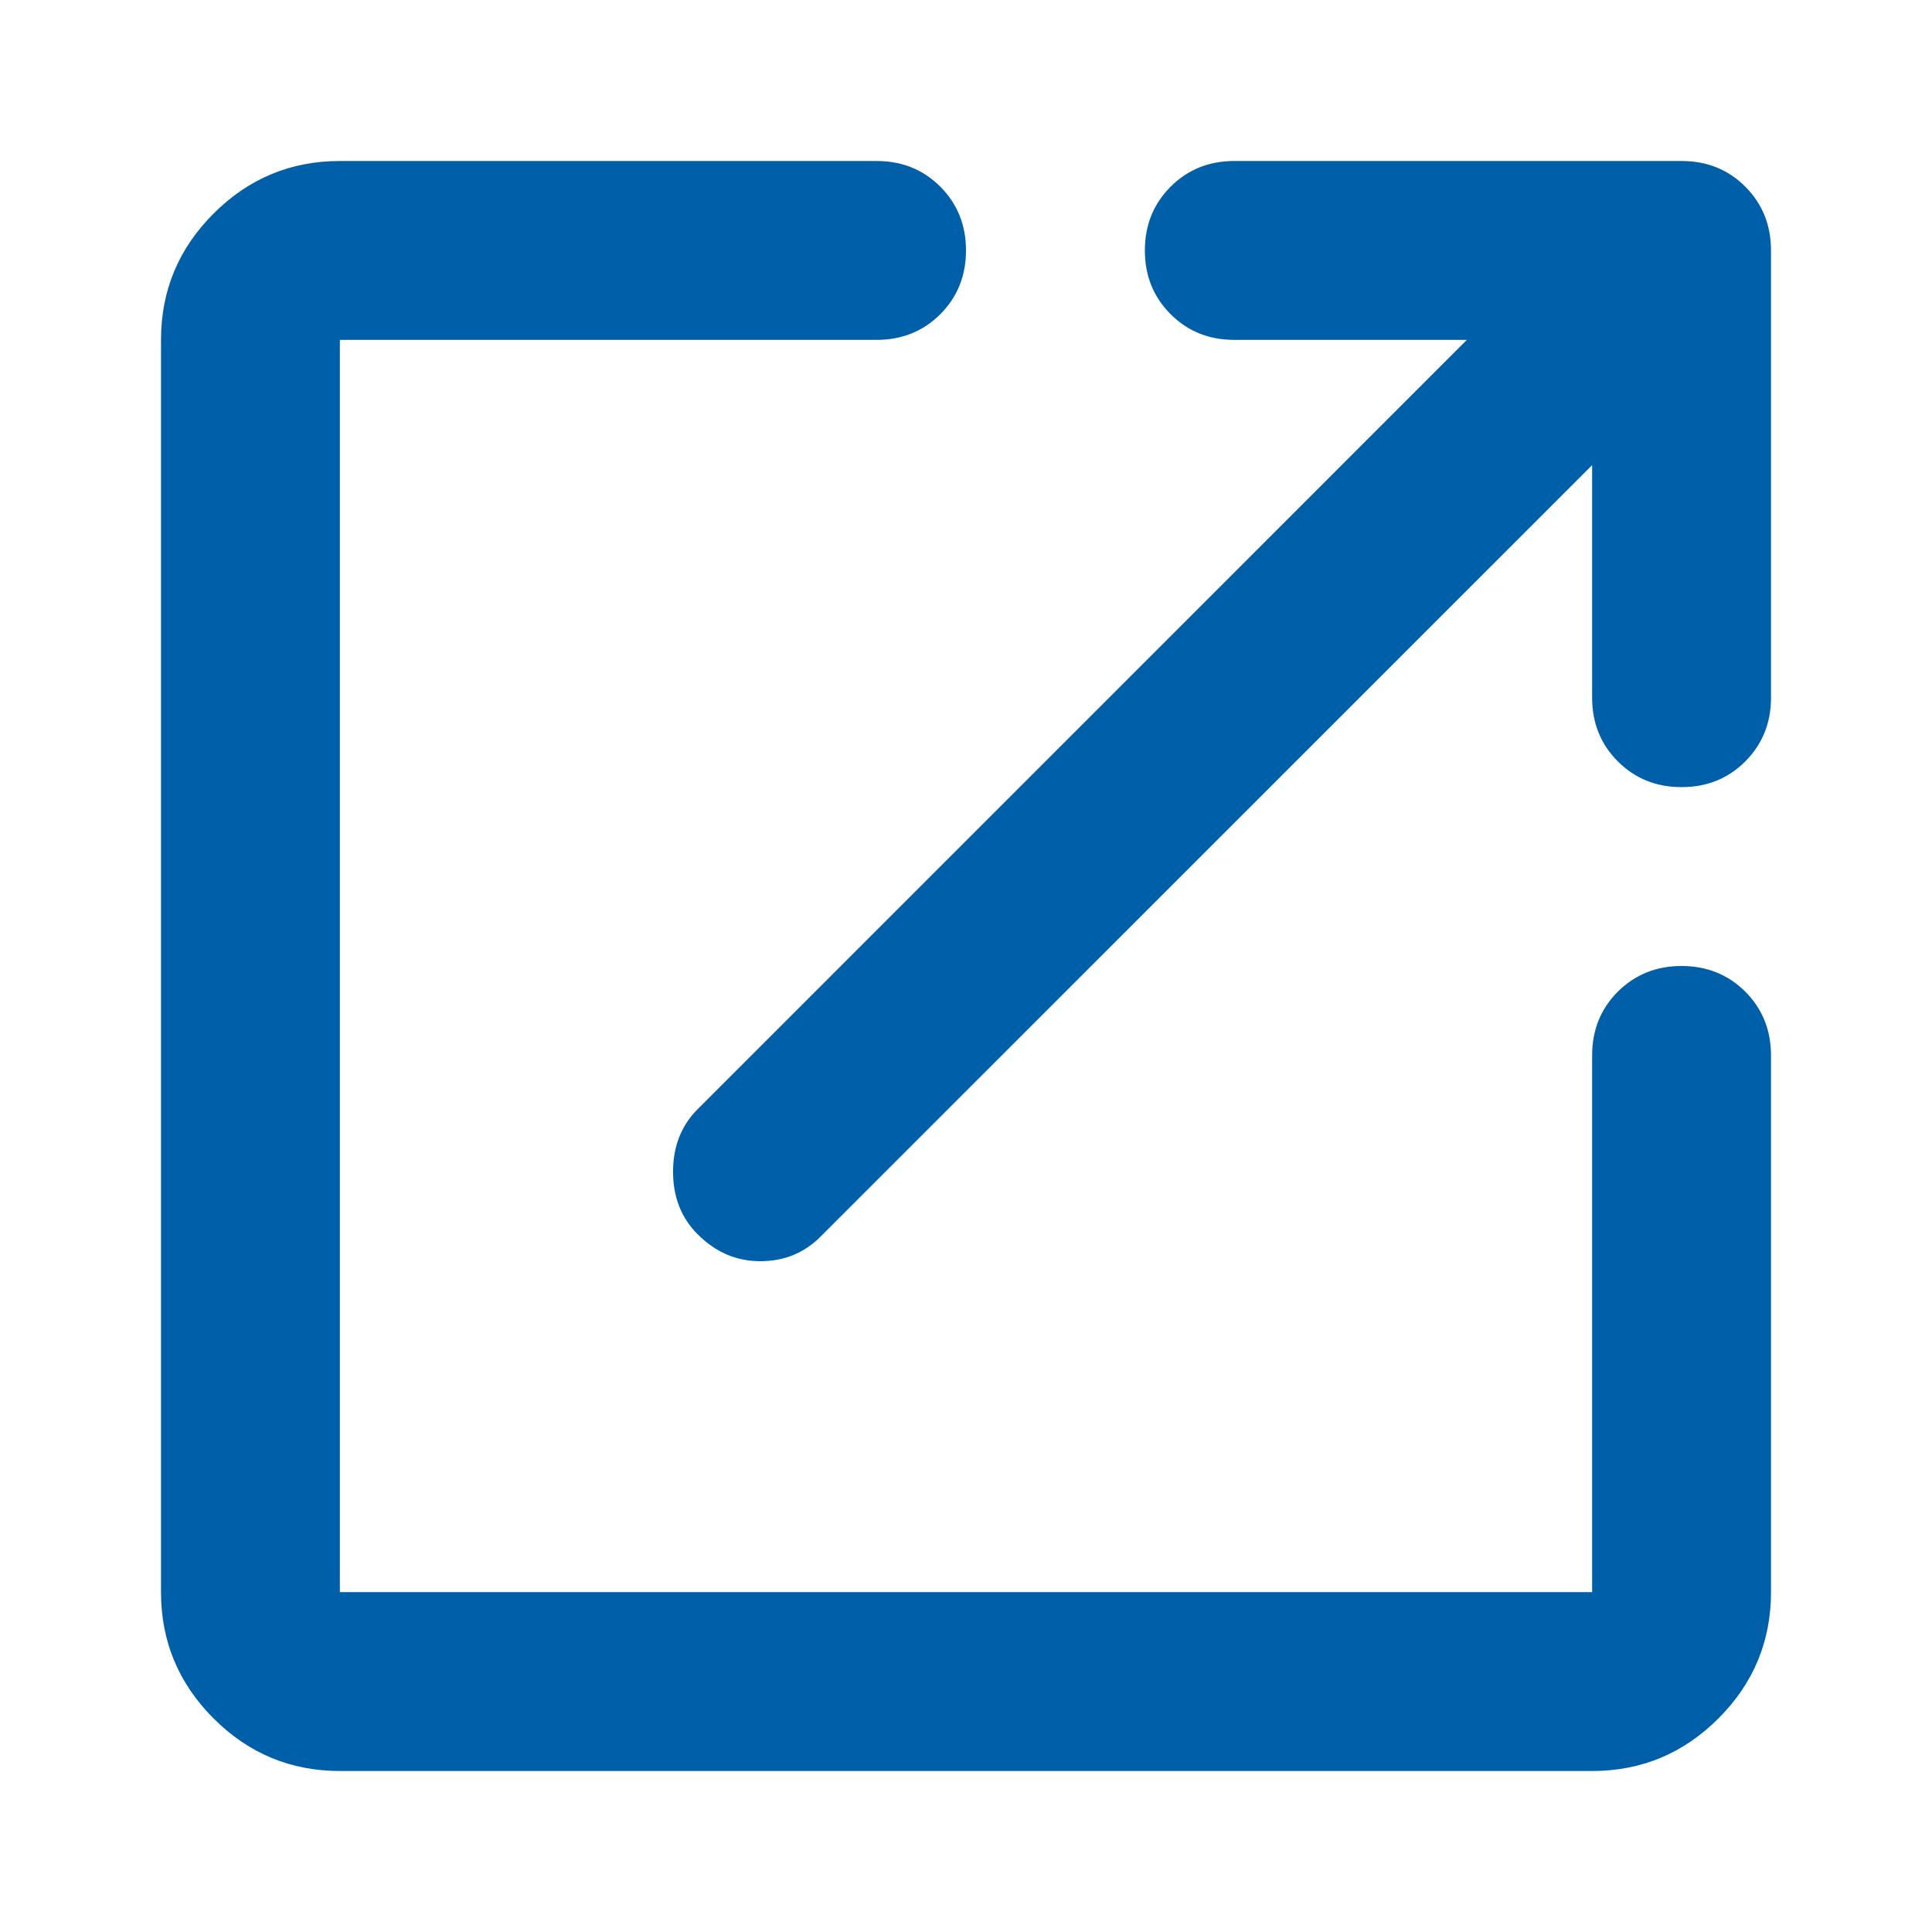
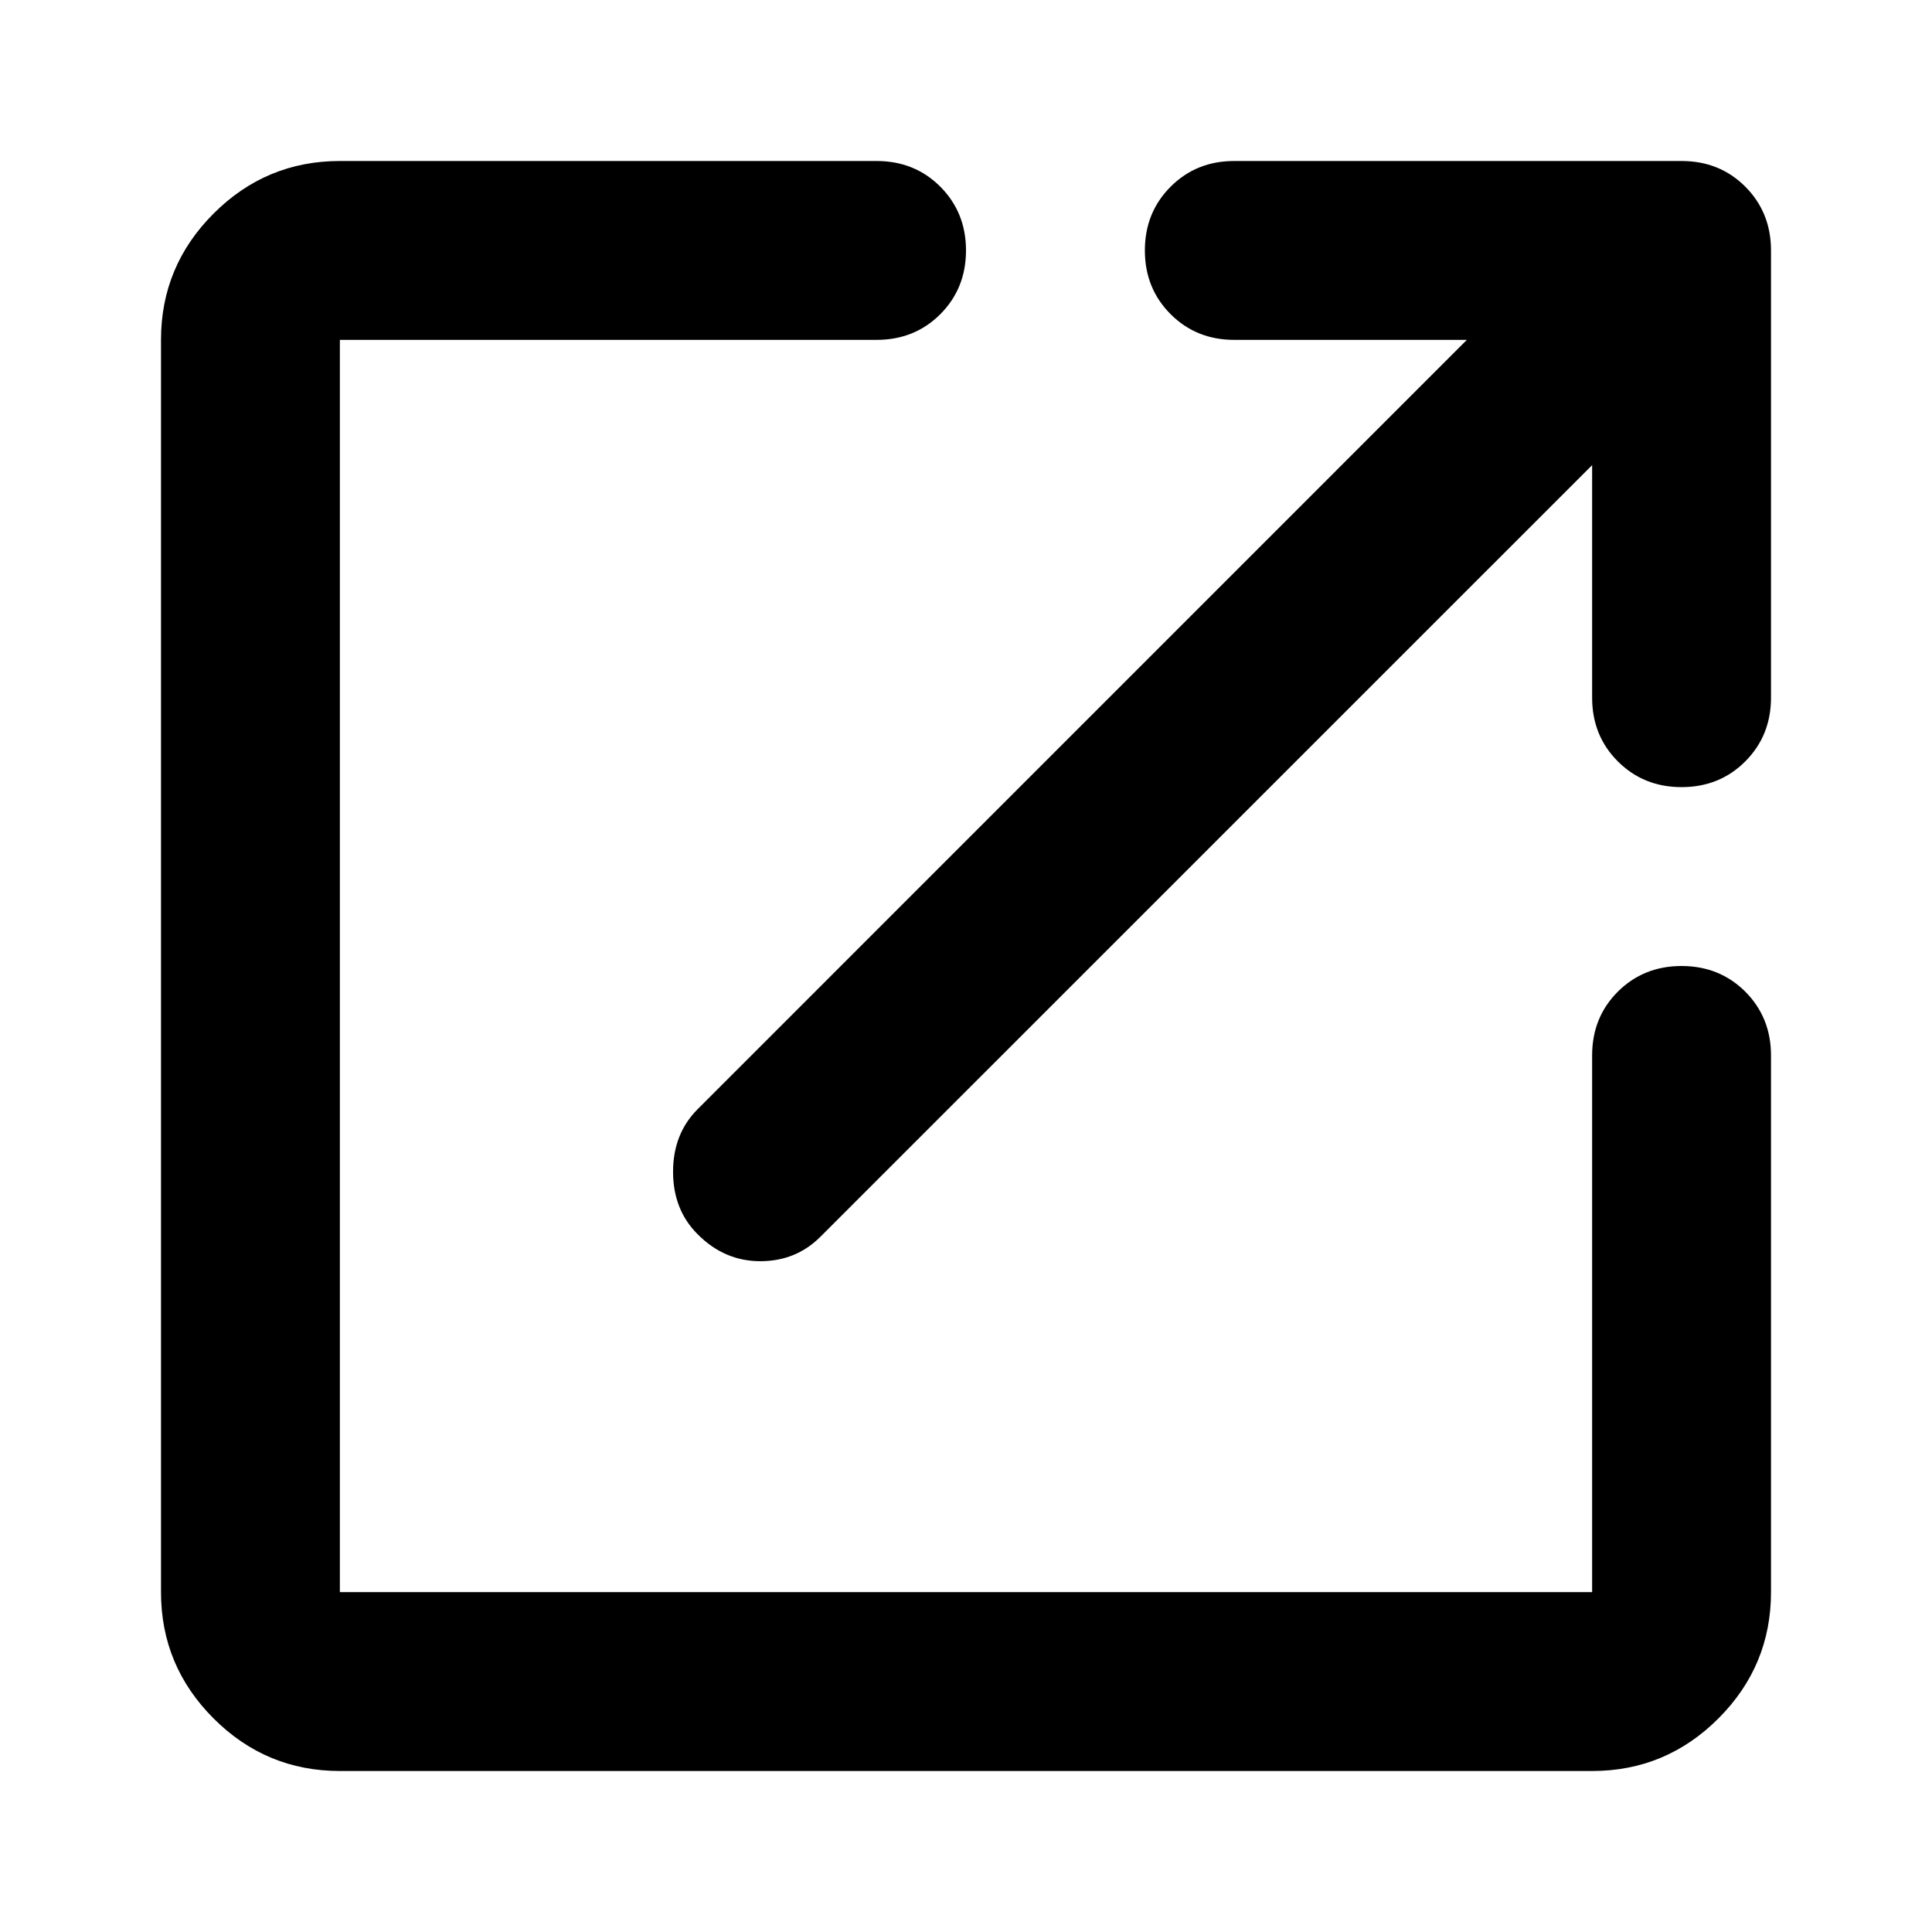
<svg xmlns="http://www.w3.org/2000/svg" aria-hidden="true" viewBox="0 0 24 24" height="24" width="24" class="css-gd4dzf">
-   <path fill="#005FA9" d="M4.222 22C3.611 22 3.088 21.782 2.653 21.347C2.218 20.912 2 20.389 2 19.778V4.222C2 3.611 2.218 3.088 2.653 2.653C3.088 2.218 3.611 2 4.222 2H10.889C11.204 2 11.468 2.106 11.681 2.319C11.893 2.532 12 2.796 12 3.111C12 3.426 11.893 3.69 11.681 3.903C11.468 4.116 11.204 4.222 10.889 4.222H4.222V19.778H19.778V13.111C19.778 12.796 19.884 12.532 20.097 12.319C20.31 12.107 20.574 12 20.889 12C21.204 12 21.468 12.107 21.681 12.319C21.893 12.532 22 12.796 22 13.111V19.778C22 20.389 21.782 20.912 21.347 21.347C20.912 21.782 20.389 22 19.778 22H4.222ZM8.667 15.333C8.463 15.13 8.361 14.87 8.361 14.556C8.361 14.241 8.463 13.982 8.667 13.778L18.222 4.222H15.333C15.018 4.222 14.755 4.116 14.542 3.903C14.329 3.69 14.222 3.426 14.222 3.111C14.222 2.796 14.329 2.532 14.542 2.319C14.755 2.106 15.018 2 15.333 2H20.889C21.204 2 21.468 2.106 21.681 2.319C21.893 2.532 22 2.796 22 3.111V8.667C22 8.981 21.893 9.245 21.681 9.458C21.468 9.671 21.204 9.778 20.889 9.778C20.574 9.778 20.31 9.671 20.097 9.458C19.884 9.245 19.778 8.981 19.778 8.667V5.778L10.194 15.361C9.991 15.565 9.741 15.667 9.444 15.667C9.148 15.667 8.889 15.556 8.667 15.333Z">
+   <path fill="currentColor" d="M4.222 22C3.611 22 3.088 21.782 2.653 21.347C2.218 20.912 2 20.389 2 19.778V4.222C2 3.611 2.218 3.088 2.653 2.653C3.088 2.218 3.611 2 4.222 2H10.889C11.204 2 11.468 2.106 11.681 2.319C11.893 2.532 12 2.796 12 3.111C12 3.426 11.893 3.69 11.681 3.903C11.468 4.116 11.204 4.222 10.889 4.222H4.222V19.778H19.778V13.111C19.778 12.796 19.884 12.532 20.097 12.319C20.31 12.107 20.574 12 20.889 12C21.204 12 21.468 12.107 21.681 12.319C21.893 12.532 22 12.796 22 13.111V19.778C22 20.389 21.782 20.912 21.347 21.347C20.912 21.782 20.389 22 19.778 22H4.222ZM8.667 15.333C8.463 15.13 8.361 14.87 8.361 14.556C8.361 14.241 8.463 13.982 8.667 13.778L18.222 4.222H15.333C15.018 4.222 14.755 4.116 14.542 3.903C14.329 3.69 14.222 3.426 14.222 3.111C14.222 2.796 14.329 2.532 14.542 2.319C14.755 2.106 15.018 2 15.333 2H20.889C21.204 2 21.468 2.106 21.681 2.319C21.893 2.532 22 2.796 22 3.111V8.667C22 8.981 21.893 9.245 21.681 9.458C21.468 9.671 21.204 9.778 20.889 9.778C20.574 9.778 20.31 9.671 20.097 9.458C19.884 9.245 19.778 8.981 19.778 8.667V5.778L10.194 15.361C9.991 15.565 9.741 15.667 9.444 15.667C9.148 15.667 8.889 15.556 8.667 15.333Z">
  </path>
</svg>
